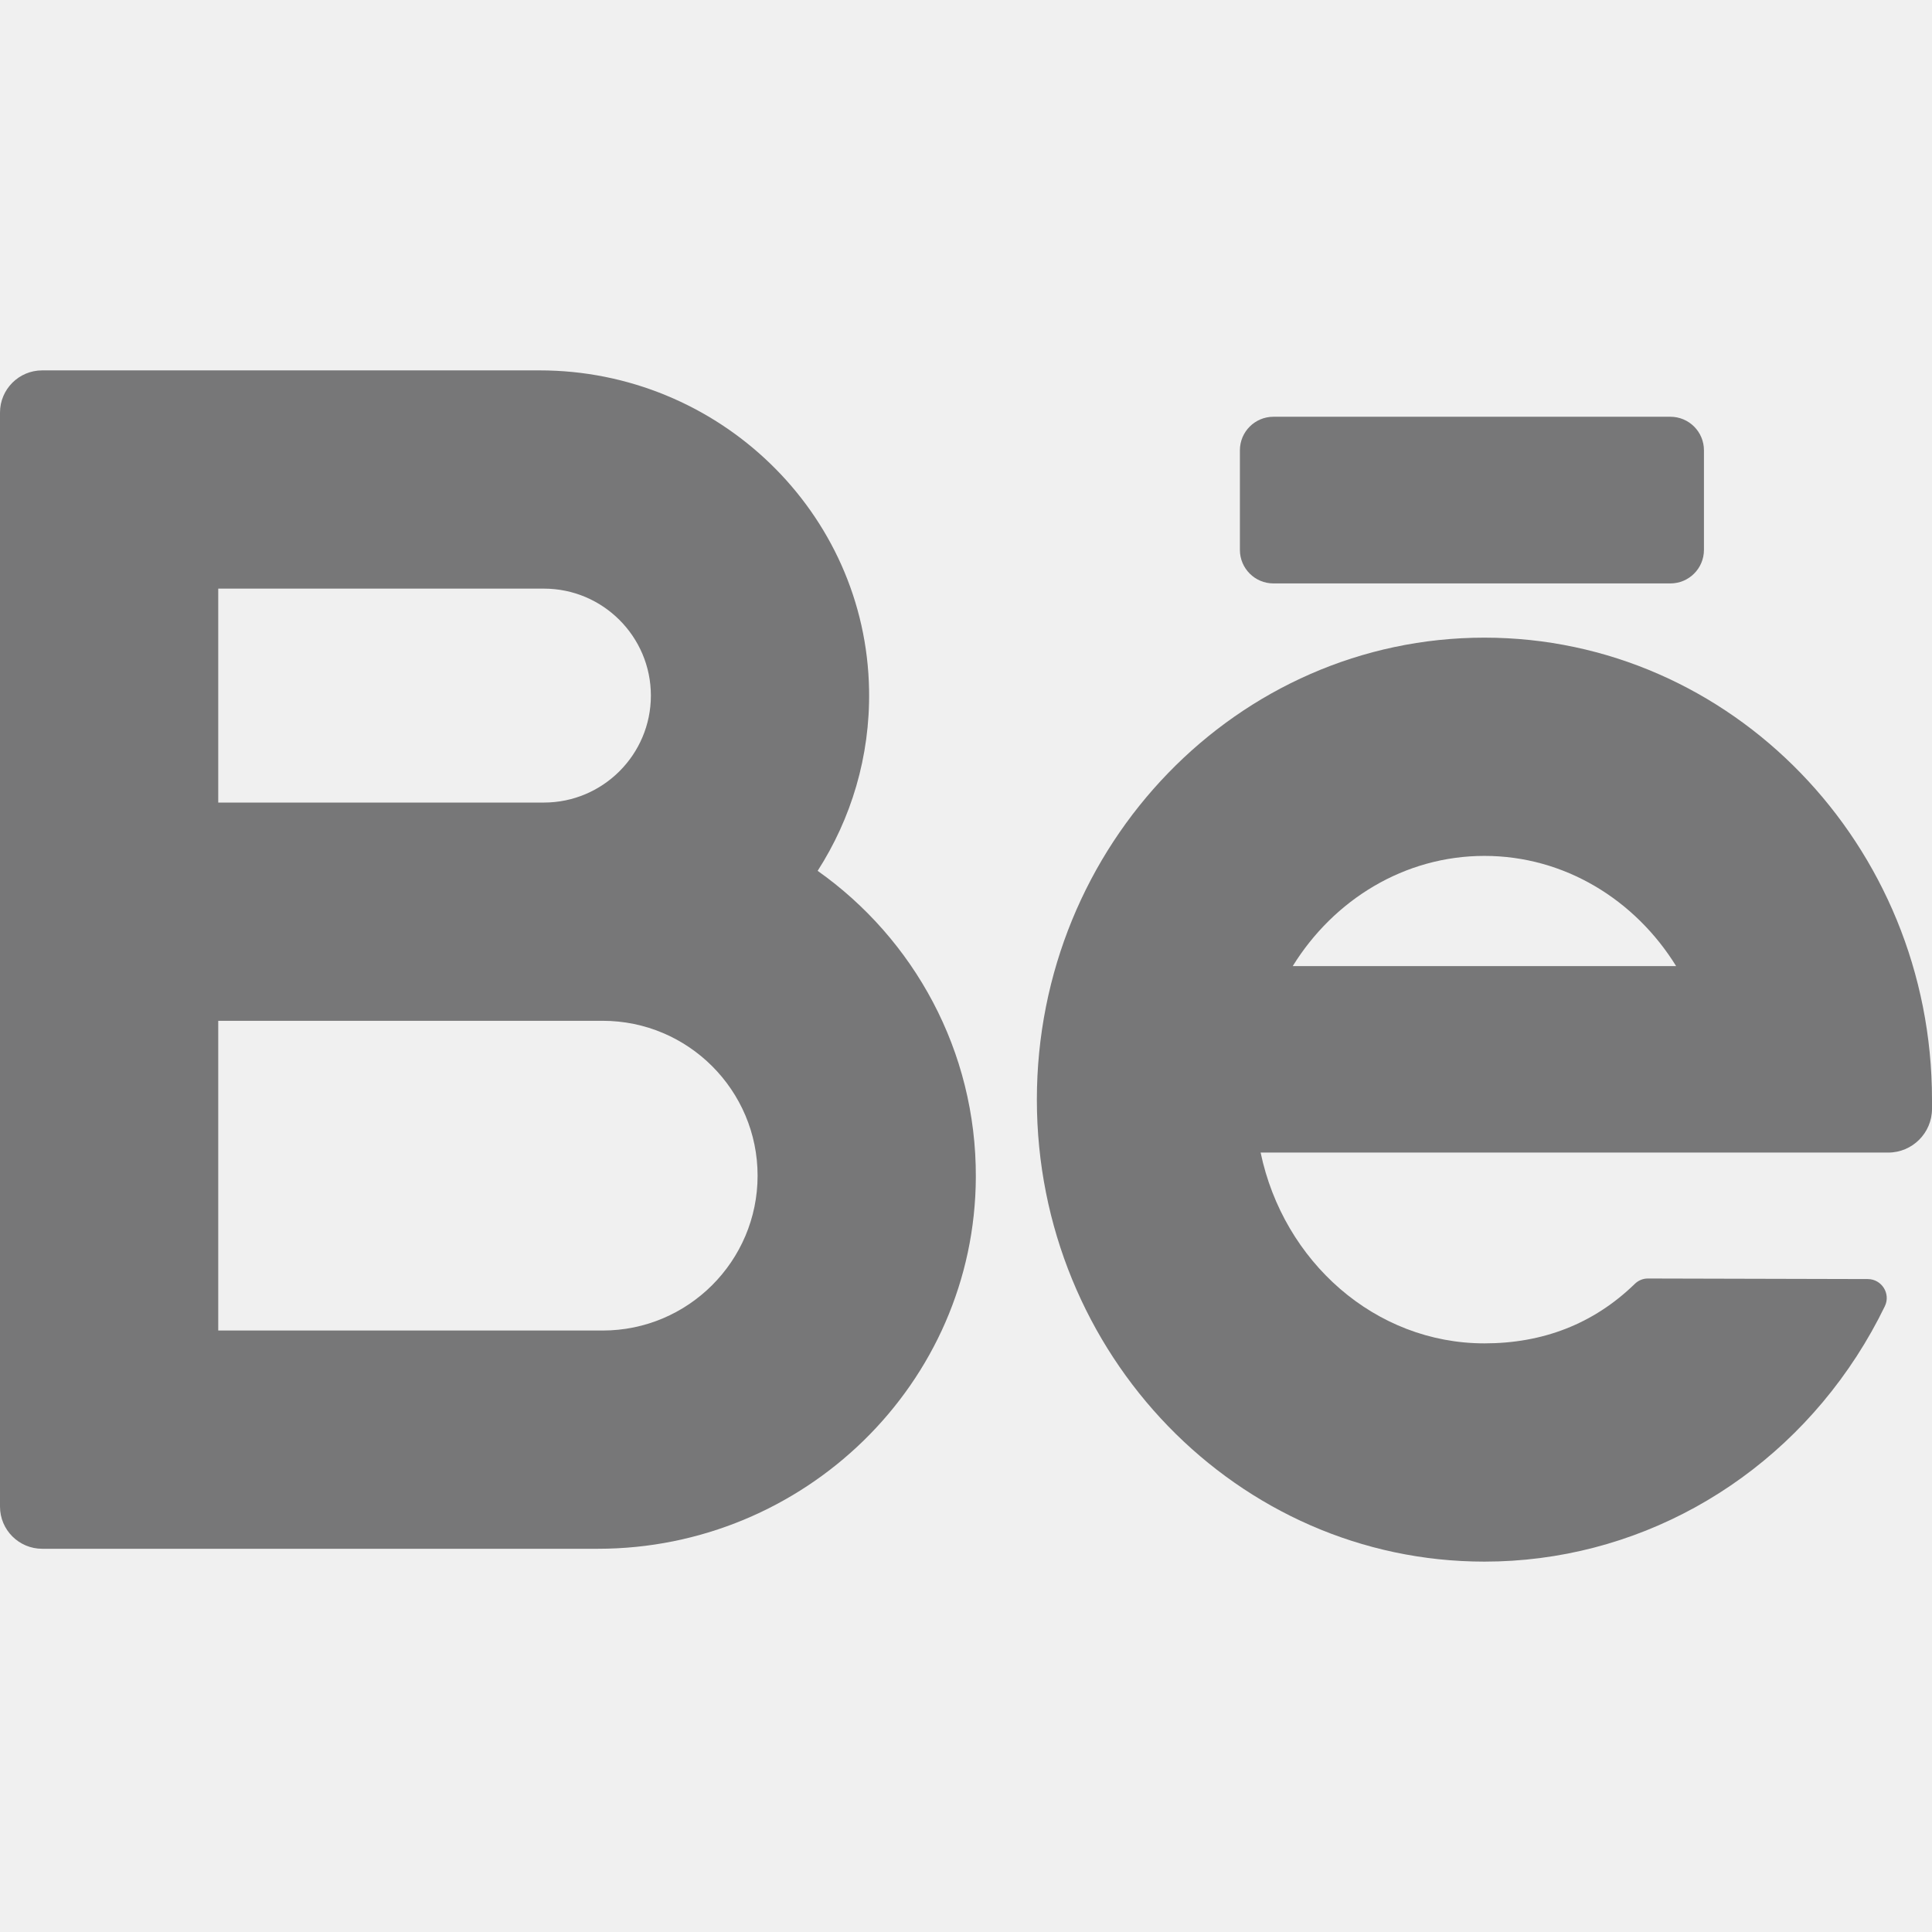
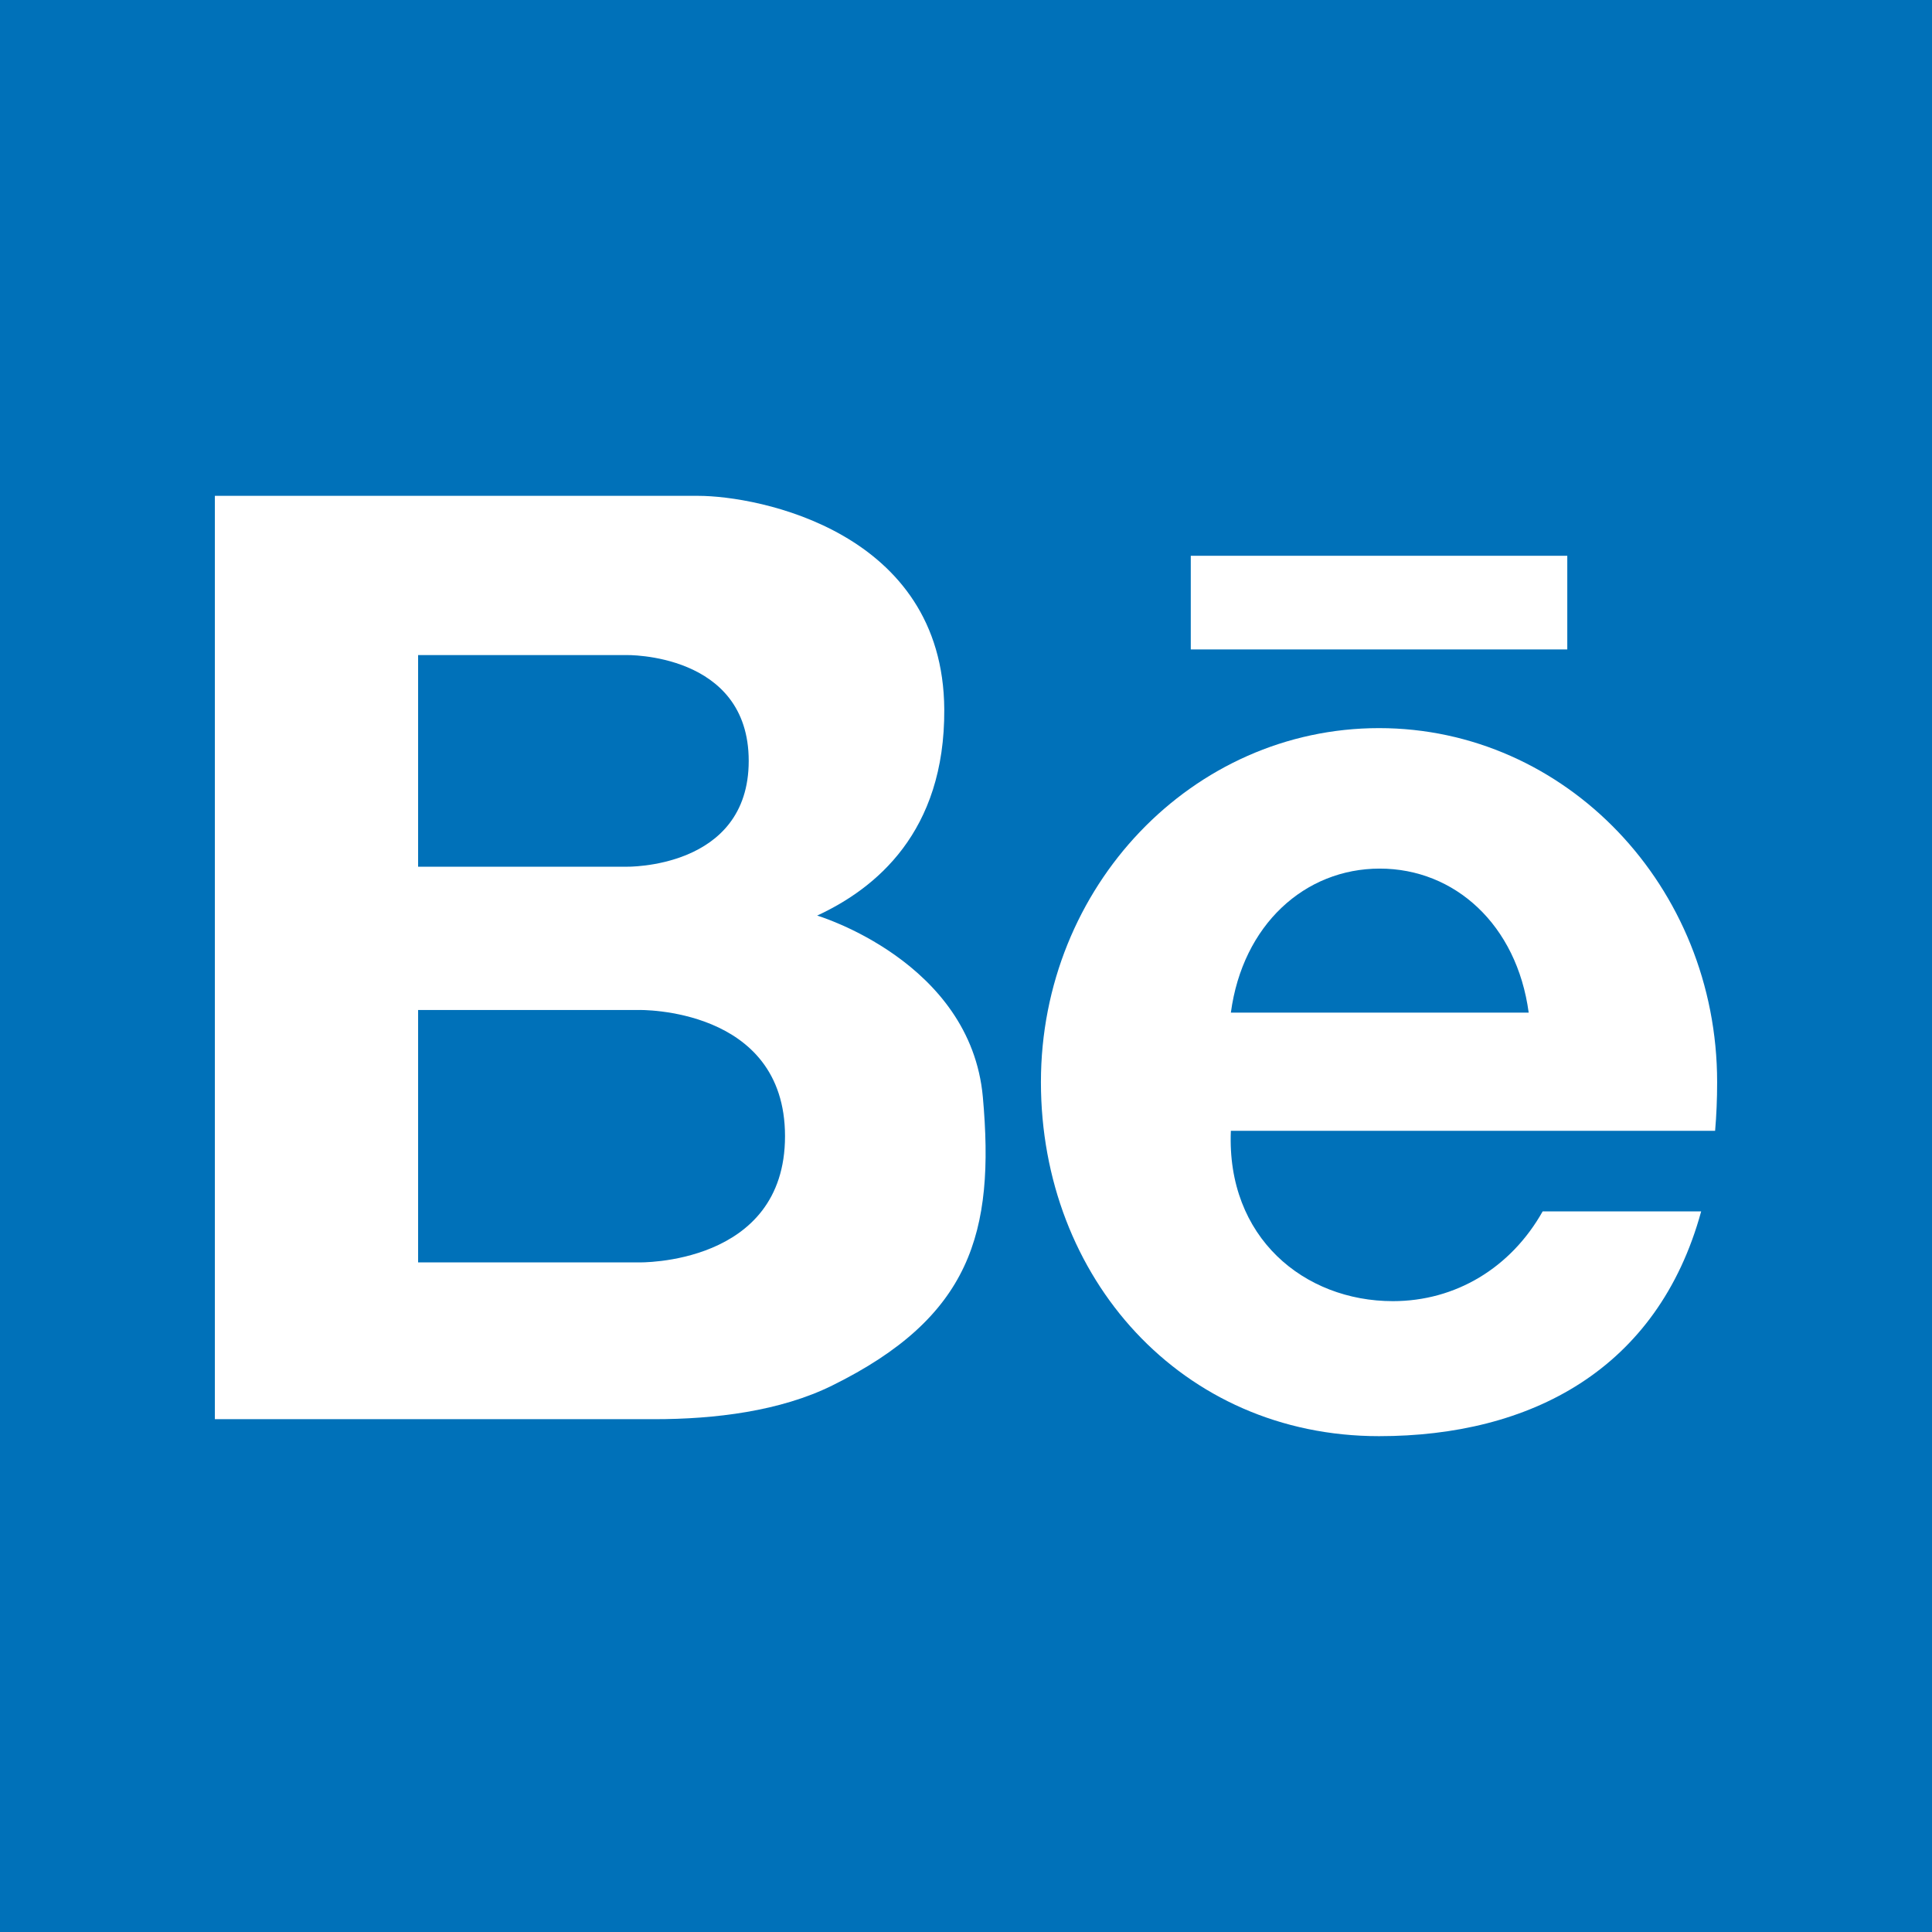
- <svg xmlns="http://www.w3.org/2000/svg" version="1.1" id="Layer_1" x="0px" y="0px" viewBox="0 0 458.443 458.443" style="enable-background:new 0 0 458.443 458.443;" xml:space="preserve">
+ <svg xmlns="http://www.w3.org/2000/svg" version="1.1" id="Capa_1" x="0px" y="0px" viewBox="0 0 455.731 455.731" style="enable-background:new 0 0 455.731 455.731;" xml:space="preserve">
  <g>
-     <path style="fill:#777778;" d="M194.019,206.642c7.935-12.351,12.466-27.086,12.204-42.884   c-0.702-42.275-35.884-75.87-78.166-75.87H10.012C4.483,87.888,0,92.371,0,97.9v259.595c0,5.529,4.483,10.012,10.012,10.012   h131.861c48.941,0,89.482-39.226,89.682-88.167C231.678,249.346,216.804,222.754,194.019,206.642z M51.787,139.675h77.278   c13.995,0,25.382,11.386,25.382,25.382c0,13.995-11.386,25.382-25.382,25.382H51.787V139.675z M143.023,315.72H51.787v-73.494   h77.278h13.957c20.262,0,36.747,16.485,36.747,36.747C179.769,299.235,163.285,315.72,143.023,315.72z" />
-     <path style="fill:#777778;" d="M458.443,260.931c0-60.447-47.642-109.623-106.203-109.623s-106.203,49.177-106.203,109.623   S293.68,370.555,352.24,370.555c35.534,0,68.552-18.216,88.324-48.729c2.465-3.804,4.704-7.779,6.691-11.876   c1.442-2.974-0.746-6.435-4.052-6.443l-52.206-0.13c-1.155-0.003-2.25,0.469-3.078,1.274c-9.858,9.585-21.944,14.116-35.679,14.116   c-25.945,0-47.694-19.405-53.108-45.274H448.05c5.74,0,10.393-4.653,10.393-10.393V260.931z M352.24,203.095   c19.002,0,35.75,10.413,45.486,26.145h-90.971C316.49,213.508,333.239,203.095,352.24,203.095z" />
-     <path style="fill:#777778;" d="M396.37,138.44h-94.197c-4.395,0-7.958-3.563-7.958-7.958v-23.631c0-4.395,3.563-7.958,7.958-7.958   h94.197c4.395,0,7.958,3.563,7.958,7.958v23.631C404.328,134.878,400.765,138.44,396.37,138.44z" />
+     <rect x="0" y="0" style="fill:#0071B9;" width="455.731" height="455.731" />
+     <g>
+       <g id="XMLID_5_">
+         <g>
+           <rect x="280.887" y="131.1" style="fill:#FFFFFF;" width="88.812" height="22.092" />
+           <path style="fill:#FFFFFF;" d="M405.047,255.26c0,3.985-0.159,7.821-0.477,11.488H290.608h-0.265      c-1.06,25.185,17.32,40.173,38.22,40.173c14.811,0,27.828-7.856,35.33-21.173h37.389c-10.26,37.442-40.403,53.022-75.989,53.022      c-46.615,0-79.754-37.389-79.754-83.509s35.71-83.509,79.754-83.509S405.047,209.14,405.047,255.26z M290.343,238.868h70.254      c-2.792-20.749-17.453-33.978-35.127-33.978C307.796,204.889,293.135,218.118,290.343,238.868z" />
+           <path style="fill:#FFFFFF;" d="M231.842,258.795c2.872,32.034-2.872,51.917-35.569,68.045      c-12.239,6.036-27.58,7.927-41.976,7.927H50.684V116.962c0,0,99.858,0,113.997,0s57.811,8.395,58.059,50.371      c0.168,29.021-16.26,42.285-29.984,48.639C192.756,215.971,228.97,226.761,231.842,258.795z M185.174,268.012      c0-30.567-34.517-29.772-34.517-29.772H98.625v59.543h52.032C150.657,297.784,185.174,298.579,185.174,268.012z       M176.611,179.483c0-25.627-28.941-24.964-28.941-24.964H98.625v49.929h49.045C147.67,204.448,176.611,205.11,176.611,179.483z" />
+         </g>
+       </g>
+     </g>
  </g>
  <g>
</g>
  <g>
</g>
  <g>
</g>
  <g>
</g>
  <g>
</g>
  <g>
</g>
  <g>
</g>
  <g>
</g>
  <g>
</g>
  <g>
</g>
  <g>
</g>
  <g>
</g>
  <g>
</g>
  <g>
</g>
  <g>
</g>
</svg>
